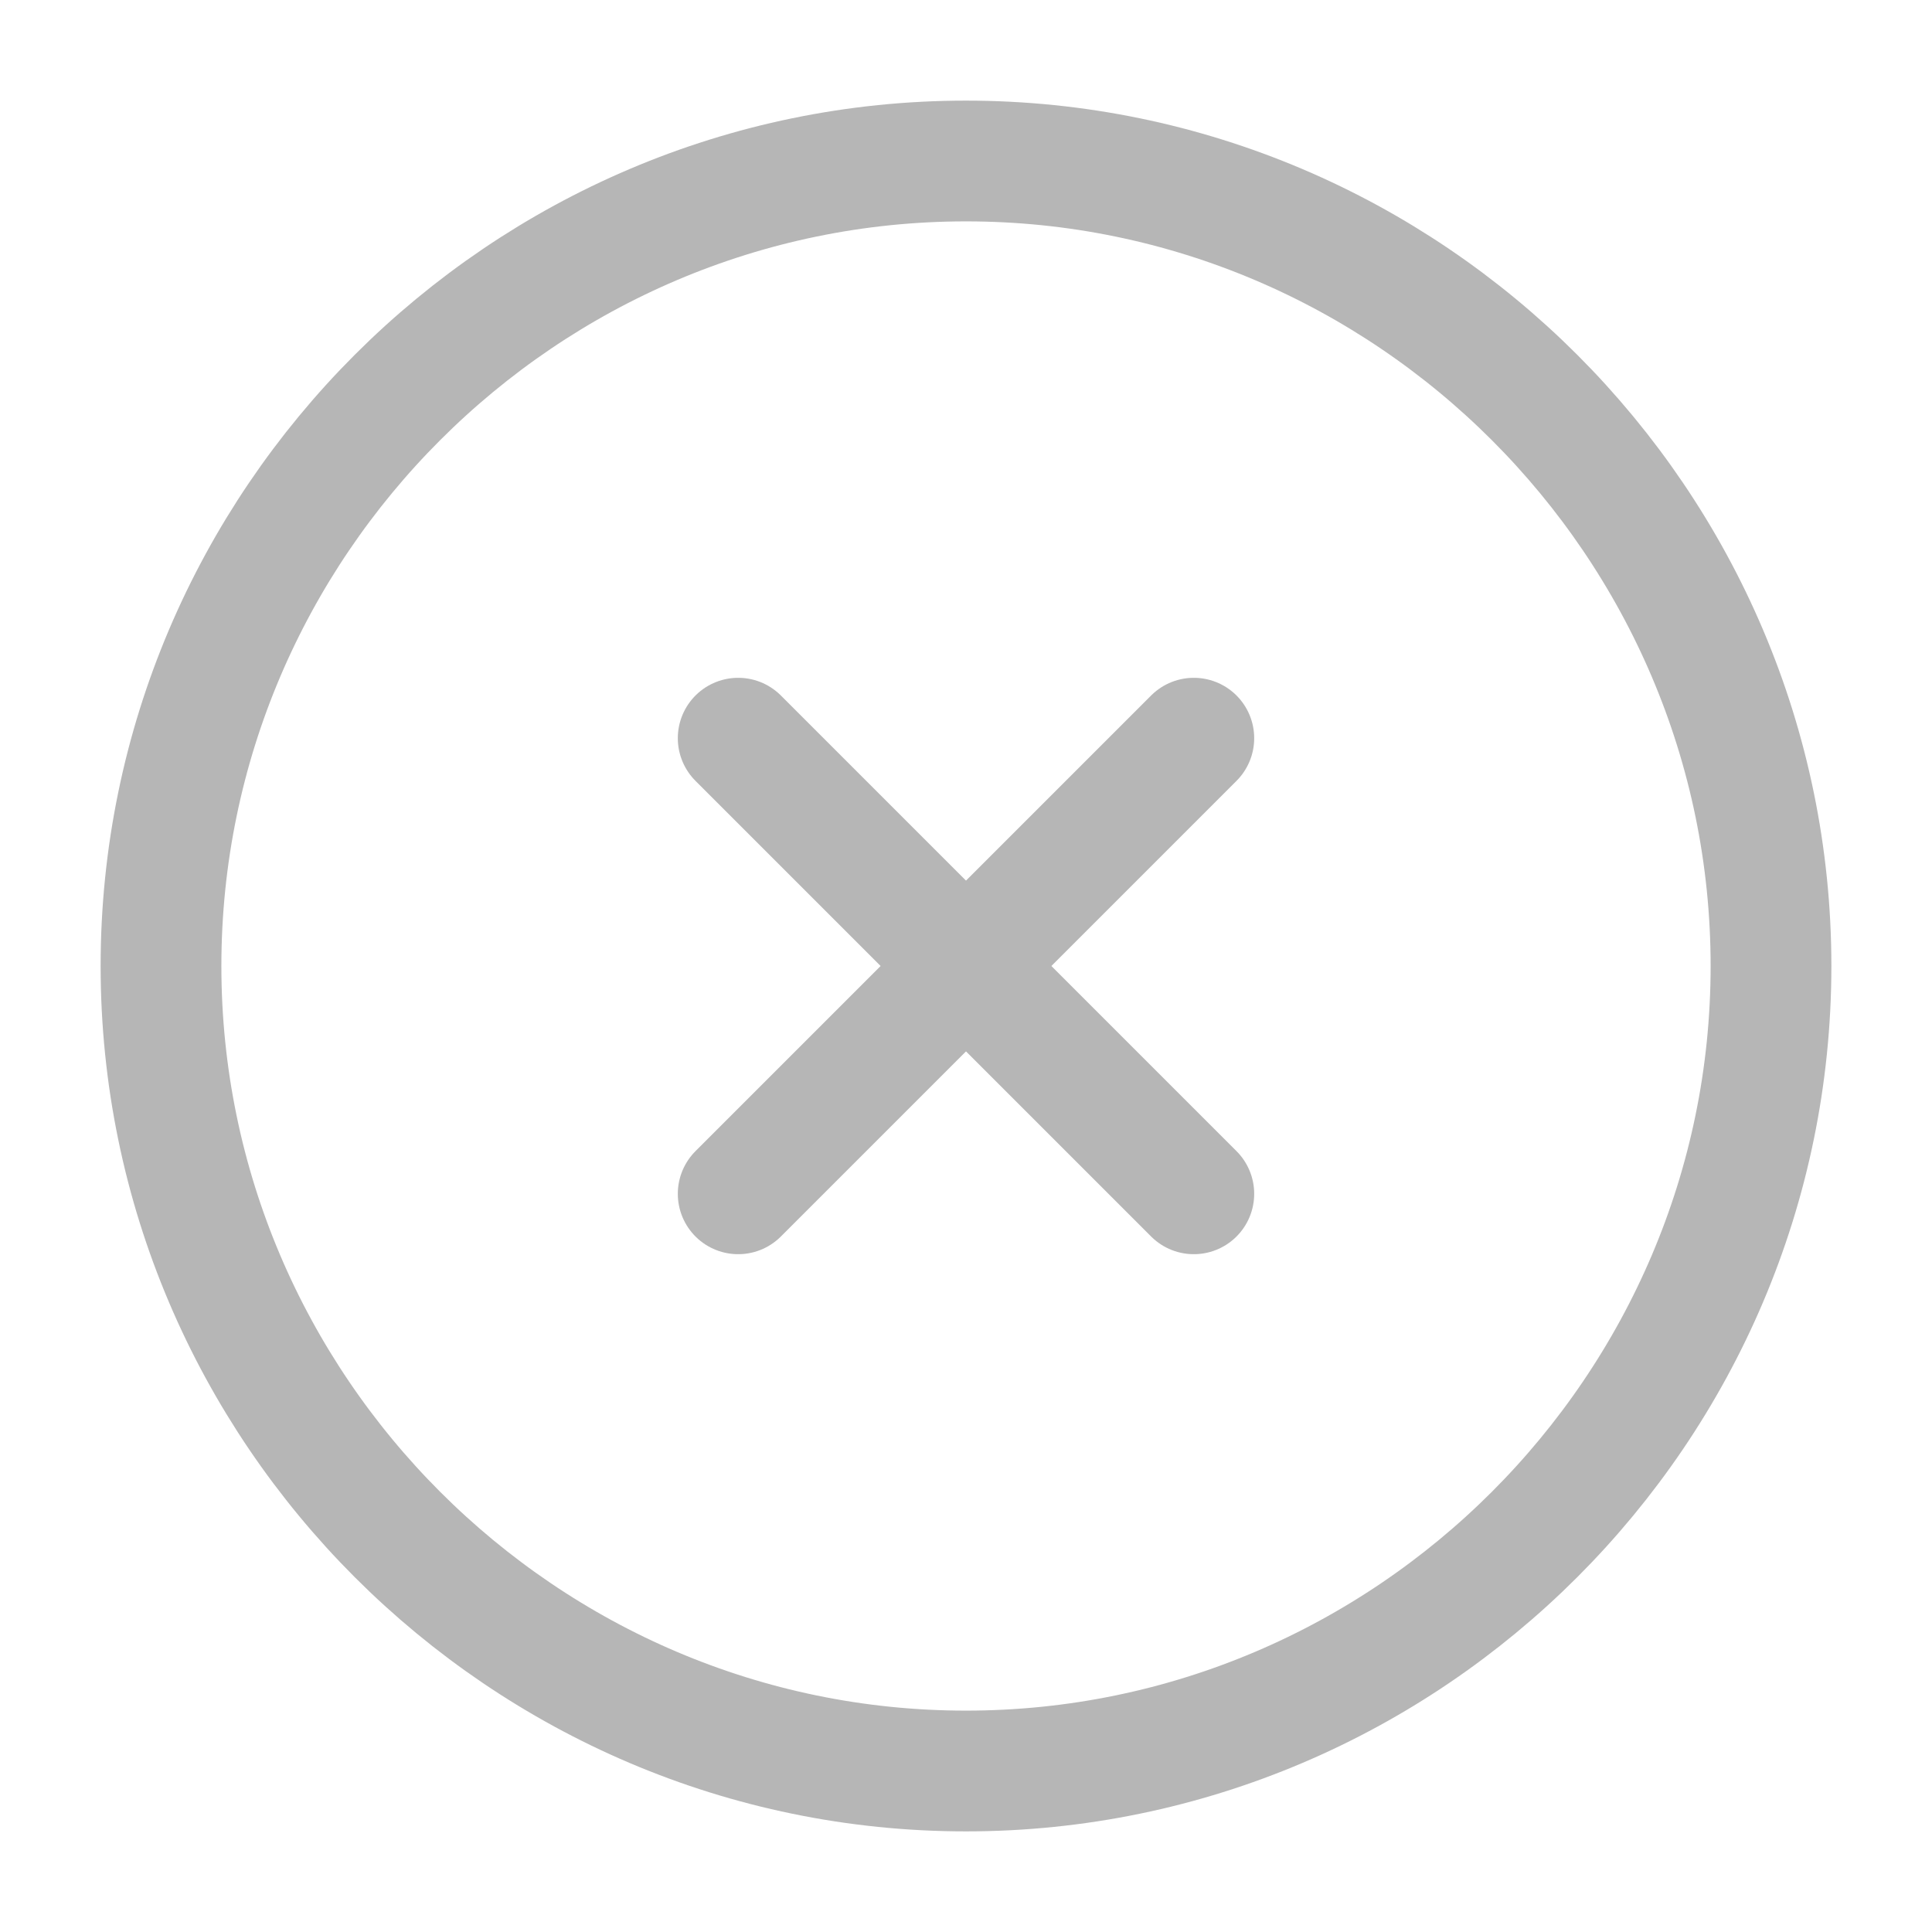
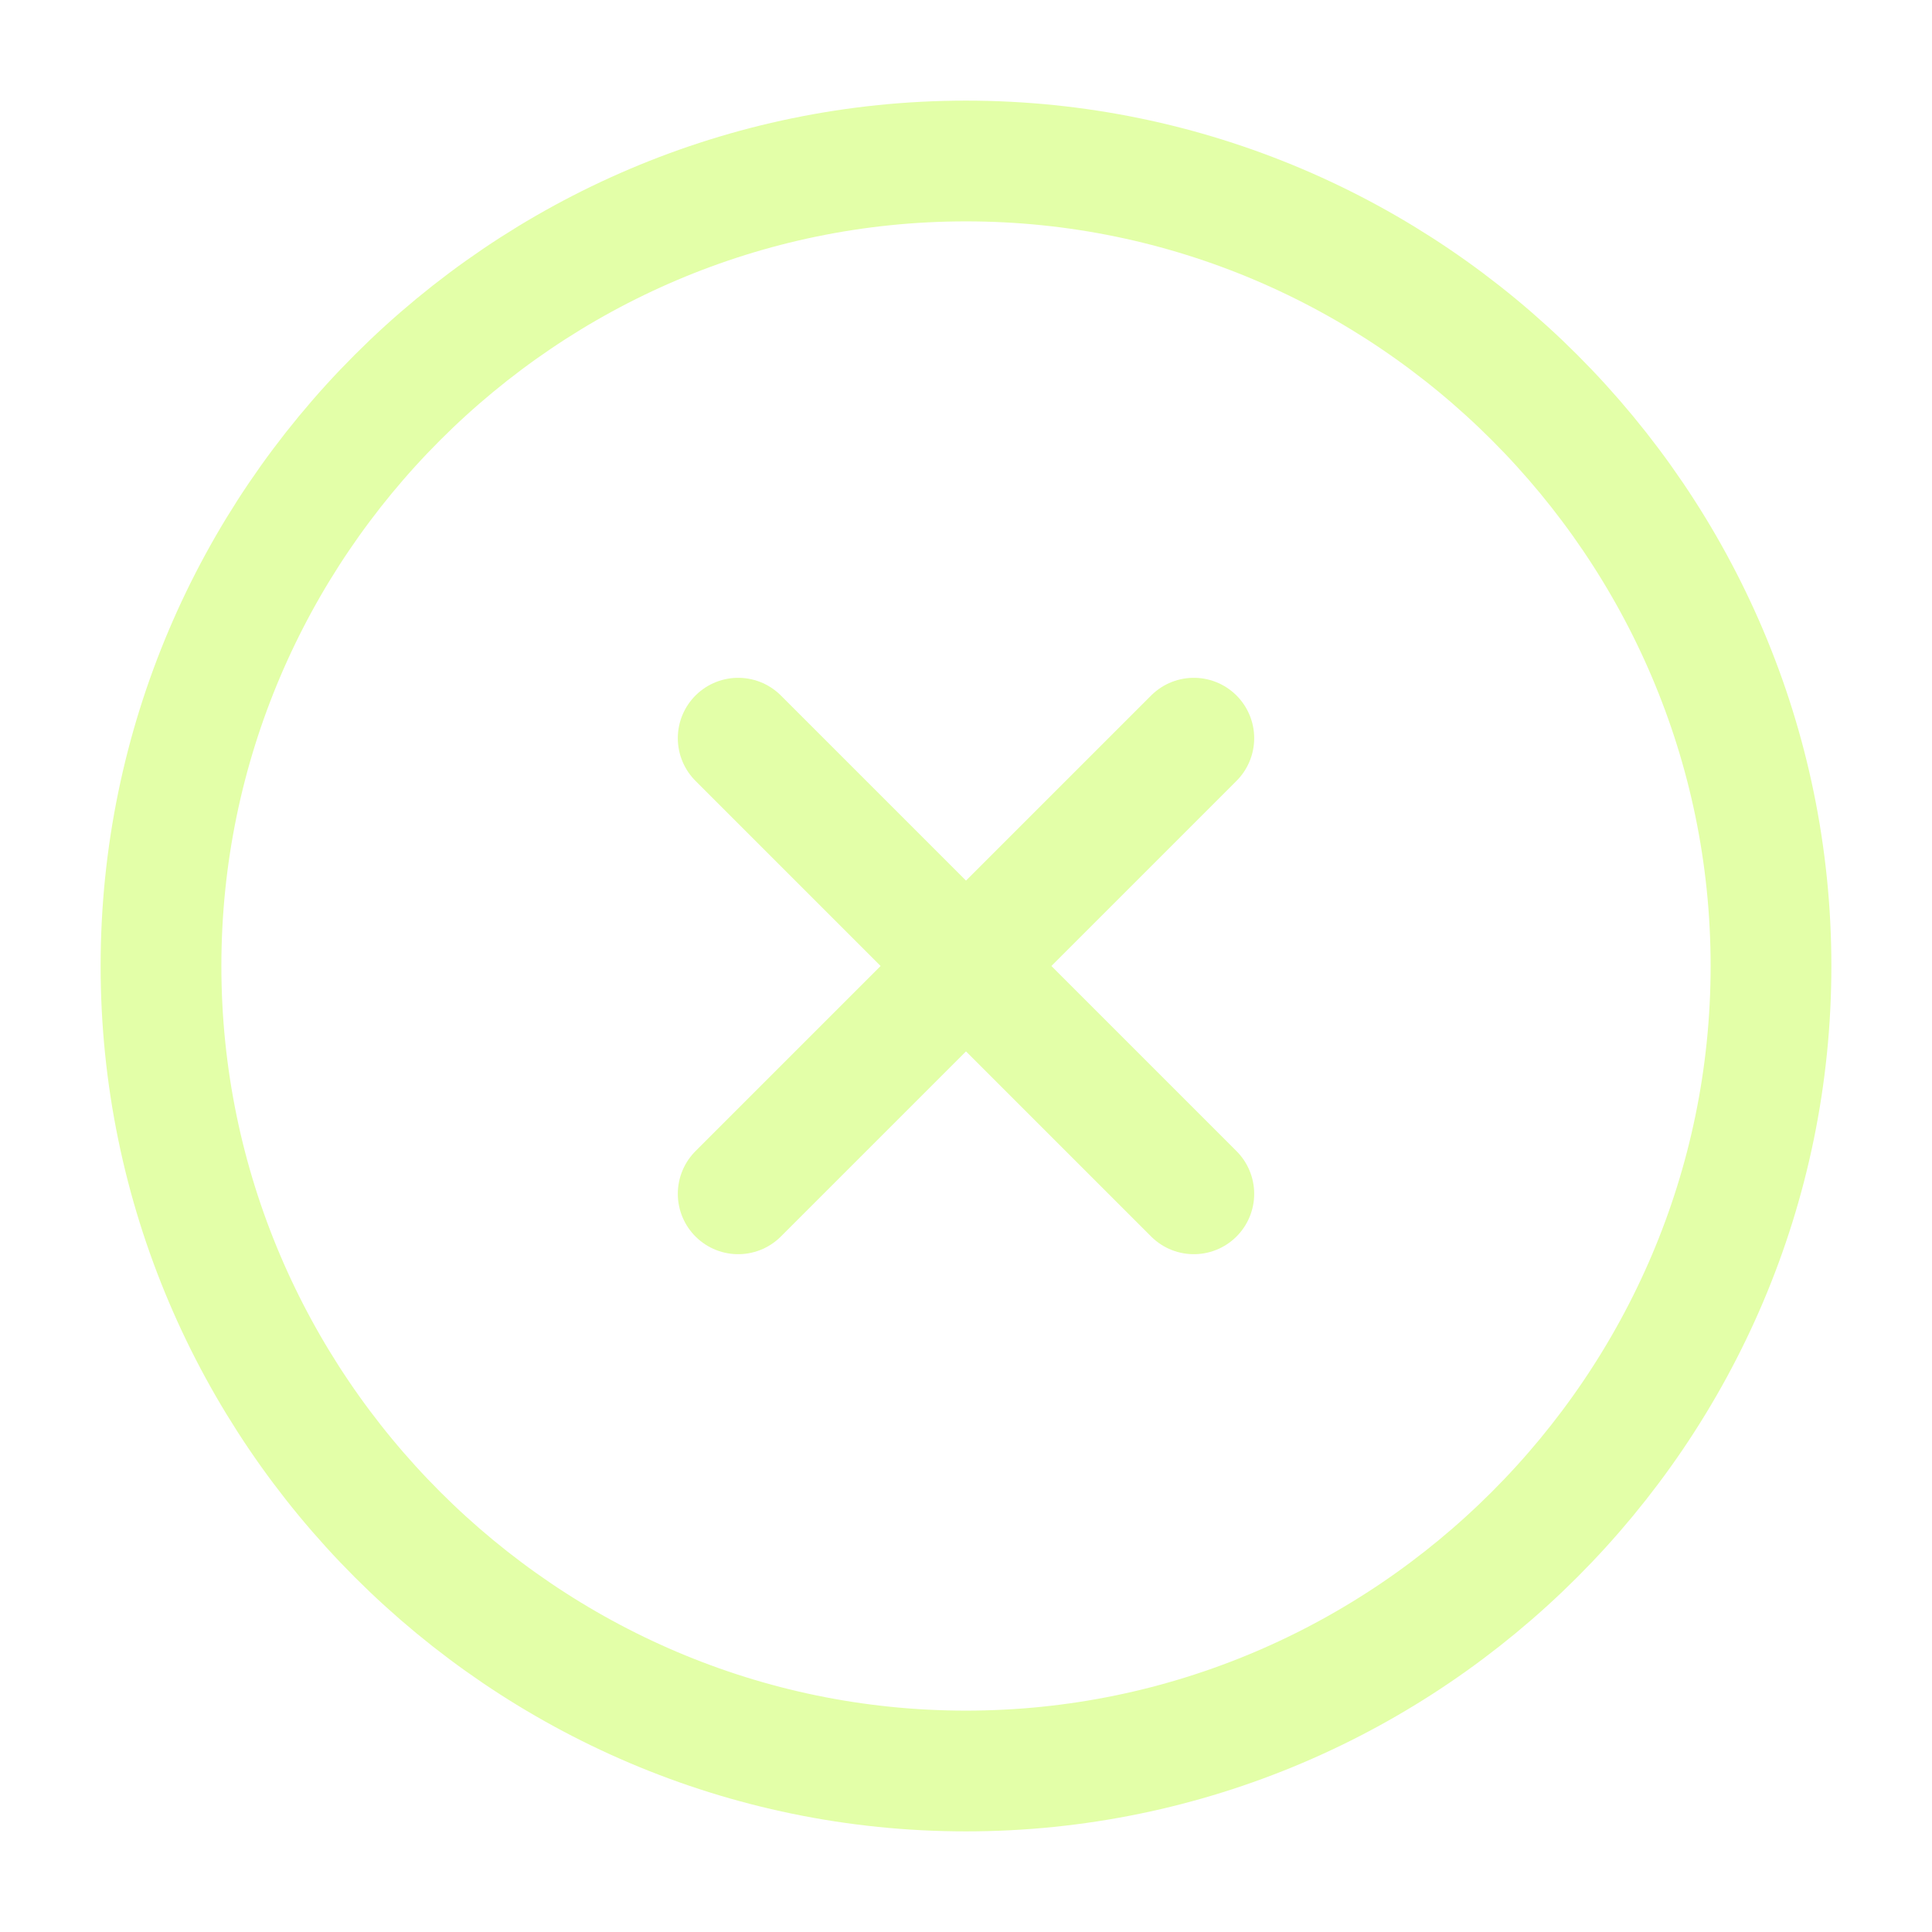
<svg xmlns="http://www.w3.org/2000/svg" width="24" height="24" viewBox="0 0 24 24" fill="none">
-   <path d="M12 22C17.5 22 22 17.5 22 12C22 6.5 17.5 2 12 2C6.5 2 2 6.5 2 12C2 17.5 6.5 22 12 22Z" stroke="#B6B6B6" stroke-width="1.5" stroke-linecap="round" stroke-linejoin="round" />
-   <path d="M9.17 14.83L14.83 9.17" stroke="#B6B6B6" stroke-width="1.5" stroke-linecap="round" stroke-linejoin="round" />
-   <path d="M14.83 14.83L9.17 9.17" stroke="#B6B6B6" stroke-width="1.5" stroke-linecap="round" stroke-linejoin="round" />
+   <path d="M12 22C17.5 22 22 17.5 22 12C22 6.5 17.5 2 12 2C6.5 2 2 6.5 2 12C2 17.5 6.5 22 12 22Z" stroke="#E3FFA8" stroke-width="1.5" stroke-linecap="round" stroke-linejoin="round" />
+   <path d="M9.17 14.83L14.83 9.17" stroke="#E3FFA8" stroke-width="1.5" stroke-linecap="round" stroke-linejoin="round" />
+   <path d="M14.83 14.83L9.17 9.17" stroke="#E3FFA8" stroke-width="1.5" stroke-linecap="round" stroke-linejoin="round" />
</svg>
